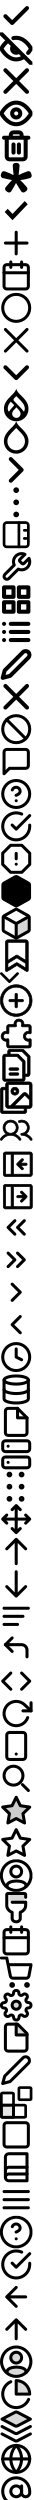
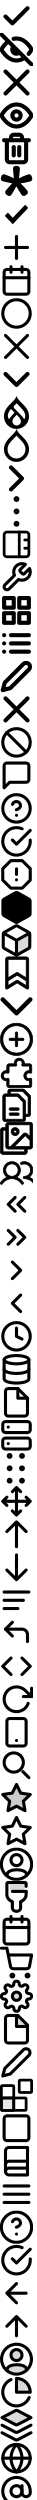
<svg xmlns="http://www.w3.org/2000/svg" xmlns:xlink="http://www.w3.org/1999/xlink">
  <symbol id="checkmark" viewBox="0 0 24 24">
    <path d="M20 6 9 17l-5-5" fill="none" stroke="currentColor" stroke-width="3" stroke-linecap="round" stroke-linejoin="round" />
  </symbol>
  <use xlink:href="#checkmark" width="24" height="24" />
  <view id="checkmark-view" viewBox="0 0 24 24" />
  <symbol id="hide" viewBox="0 0 24 24">
    <path d="M17.94 17.94A10.07 10.07 0 0 1 12 20c-7 0-11-8-11-8a18.45 18.45 0 0 1 5.06-5.94M9.9 4.24A9.12 9.12 0 0 1 12 4c7 0 11 8 11 8a18.5 18.5 0 0 1-2.16 3.19m-6.72-1.07a3 3 0 1 1-4.24-4.24M1 1l22 22" fill="none" stroke="currentColor" stroke-width="3" stroke-linecap="round" stroke-linejoin="round" />
  </symbol>
  <use xlink:href="#hide" y="24" width="24" height="24" />
  <view id="hide-view" viewBox="0 24 24 24" />
  <symbol id="remove" viewBox="0 0 24 24">
    <path d="M20 4 4 20M4 4l16 16" fill="none" stroke="currentColor" stroke-width="3" stroke-linecap="round" stroke-linejoin="round" />
  </symbol>
  <use xlink:href="#remove" y="48" width="24" height="24" />
  <view id="remove-view" viewBox="0 48 24 24" />
  <symbol id="show" viewBox="0 0 24 24">
    <g fill="none" stroke="currentColor" stroke-width="3" stroke-linecap="round" stroke-linejoin="round">
      <path d="M1 12s4-8 11-8 11 8 11 8-4 8-11 8-11-8-11-8z" />
      <circle cx="12" cy="12" r="3" />
    </g>
  </symbol>
  <use xlink:href="#show" y="72" width="24" height="24" />
  <view id="show-view" viewBox="0 72 24 24" />
  <symbol id="trash" viewBox="0 0 24 24">
    <path d="M3 6h18m-2 0v14a2 2 0 0 1-2 2H7a2 2 0 0 1-2-2V6m3 0V4a2 2 0 0 1 2-2h4a2 2 0 0 1 2 2v2m-6 5v6m4-6v6" fill="none" stroke="currentColor" stroke-width="3" stroke-linecap="round" stroke-linejoin="round" />
  </symbol>
  <use xlink:href="#trash" y="96" width="24" height="24" />
  <view id="trash-view" viewBox="0 96 24 24" />
  <symbol id="asterisk" viewBox="0 0 24 24">
    <path fill="currentColor" d="M2.04 11.869a1.973 1.973 0 0 1-1.39-2.53l.388-1.2a1.976 1.976 0 0 1 2.564-1.254c2.867 1.067 5.02 2.008 6.454 2.826-.31-2.963-.521-5.3-.633-7.013C9.35 1.584 10.245.671 11.36.671h1.172c1.129 0 2.036.933 1.96 2.06-.135 1.991-.378 4.307-.734 6.944 1.993-1.004 4.214-1.947 6.668-2.83 1.044-.376 2.182.202 2.524 1.258l.437 1.35c.338 1.045-.23 2.173-1.287 2.477a43.855 43.855 0 0 1-7.143 1.447c1.215 1.057 2.841 2.795 4.88 5.213a1.978 1.978 0 0 1-.38 2.888l-1.005.713c-.89.63-2.124.432-2.736-.472-1.14-1.684-2.421-3.75-3.843-6.2-1.316 2.507-2.515 4.58-3.596 6.212-.6.906-1.828 1.09-2.71.454l-.98-.707a1.986 1.986 0 0 1-.376-2.877c2.115-2.555 3.676-4.296 4.683-5.224-2.375-.459-4.66-.963-6.854-1.508Z" />
  </symbol>
  <use xlink:href="#asterisk" y="120" width="24" height="24" />
  <view id="asterisk-view" viewBox="0 120 24 24" />
  <symbol id="checked" viewBox="0 0 24 24">
    <path fill="currentColor" d="m5.692 10.644 3.58 3.758 9.036-9.489 2.226 2.34L9.272 19.088l-5.806-6.103 2.226-2.34Z" />
  </symbol>
  <use xlink:href="#checked" y="144" width="24" height="24" />
  <view id="checked-view" viewBox="0 144 24 24" />
  <symbol id="add" viewBox="0 0 24 24">
    <path d="M12 4v16m-8-8h16" fill="none" stroke="currentColor" stroke-width="2.25" stroke-linecap="round" stroke-linejoin="round" />
  </symbol>
  <use xlink:href="#add" y="168" width="24" height="24" />
  <view id="add-view" viewBox="0 168 24 24" />
  <symbol id="calendar" viewBox="0 0 24 24">
    <g fill="none" stroke="currentColor" stroke-width="2.25" stroke-linecap="round" stroke-linejoin="round">
      <rect x="3" y="4" width="18" height="18" rx="2" ry="2" />
      <path d="M16 2v4M8 2v4m-5 4h18" />
    </g>
  </symbol>
  <use xlink:href="#calendar" y="192" width="24" height="24" />
  <view id="calendar-view" viewBox="0 192 24 24" />
  <symbol id="circle" viewBox="0 0 24 24">
    <circle cx="12" cy="12" r="10" fill="none" stroke="currentColor" stroke-width="2.25" stroke-linecap="round" stroke-linejoin="round" />
  </symbol>
  <use xlink:href="#circle" y="216" width="24" height="24" />
  <view id="circle-view" viewBox="0 216 24 24" />
  <symbol id="close" viewBox="0 0 24 24">
    <path d="M20 4 4 20M4 4l16 16" fill="none" stroke="currentColor" stroke-width="2.25" stroke-linecap="round" stroke-linejoin="round" />
  </symbol>
  <use xlink:href="#close" y="240" width="24" height="24" />
  <view id="close-view" viewBox="0 240 24 24" />
  <symbol id="drop" viewBox="0 0 24 24">
    <path d="m4 8 8 8 8-8" fill="none" stroke="currentColor" stroke-width="3" stroke-linecap="round" stroke-linejoin="round" />
  </symbol>
  <use xlink:href="#drop" y="264" width="24" height="24" />
  <view id="drop-view" viewBox="0 264 24 24" />
  <symbol id="drupal" viewBox="0 0 24 24">
    <path d="M15.792 5.064C14.088 3.408 12.504 1.824 12.024 0c-.48 1.824-2.064 3.408-3.768 5.064-2.496 2.496-5.352 5.352-5.352 9.648-.144 5.016 3.888 9.192 8.904 9.288 5.016.096 9.216-3.888 9.288-8.904v-.384c.048-4.296-2.808-7.152-5.304-9.648ZM7.56 15.528a5.498 5.498 0 0 0-.696 1.128c-.048.048-.096.12-.168.12h-.048c-.216 0-.432-.384-.432-.384-.048-.096-.12-.216-.168-.312L6 15.984c-.552-1.2-.096-2.904-.096-2.904.216-.816.6-1.632 1.08-2.328.312-.432.648-.864.984-1.296l.432.432 2.04 2.064c.096.096.096.216 0 .312L8.328 14.64l-.768.888Zm4.56 5.952c-1.728 0-3.168-1.416-3.12-3.168 0-.768.312-1.512.768-2.064.648-.768 1.464-1.56 2.376-2.592 1.032 1.128 1.728 1.848 2.376 2.736.048.048.096.12.12.216.336.528.552 1.128.552 1.776.072 1.728-1.344 3.096-3.072 3.096Zm5.904-5.016a.497.497 0 0 1-.312.264h-.048a.913.913 0 0 1-.312-.216c-.552-.816-1.176-1.608-1.848-2.28l-.816-.864-2.76-2.856a35.757 35.757 0 0 1-1.632-1.68c0-.048-.048-.048-.048-.048a1.218 1.218 0 0 1-.216-.432v-.096c-.096-.48.096-.96.432-1.296.528-.528 1.08-1.08 1.608-1.632.552.6 1.176 1.2 1.776 1.824 1.2 1.128 2.28 2.376 3.288 3.72.816 1.176 1.248 2.496 1.248 3.936-.096.504-.168 1.104-.36 1.656Z" />
  </symbol>
  <use xlink:href="#drupal" y="288" width="24" height="24" />
  <view id="drupal-view" viewBox="0 288 24 24" />
  <symbol id="gin" viewBox="0 0 24 24">
    <path d="M12 4.92c.6.696 1.272 1.344 1.92 1.992 2.4 2.4 4.56 4.56 4.56 7.776v.408c-.096 3.528-3 6.384-6.528 6.384h-.12c-1.728-.048-3.384-.744-4.56-1.992-1.176-1.296-1.824-2.952-1.776-4.728v-.048c0-3.216 2.256-5.4 4.56-7.776A49.835 49.835 0 0 0 12 4.92ZM12 0c-.48 1.824-2.088 3.432-3.792 5.04-2.472 2.52-5.328 5.4-5.328 9.648-.12 5.04 3.912 9.216 8.904 9.312H12c4.92 0 9-3.96 9.12-8.904v-.384c0-4.296-2.88-7.128-5.352-9.648C14.088 3.432 12.48 1.824 12 0Z" />
  </symbol>
  <use xlink:href="#gin" y="312" width="24" height="24" />
  <view id="gin-view" viewBox="0 312 24 24" />
  <symbol id="handle" viewBox="0 0 24 24">
    <path d="m8 20 8-8-8-8" fill="none" stroke="currentColor" stroke-width="3" stroke-linecap="round" stroke-linejoin="round" />
  </symbol>
  <use xlink:href="#handle" y="336" width="24" height="24" />
  <view id="handle-view" viewBox="0 336 24 24" />
  <symbol id="more" viewBox="0 0 24 24">
    <path d="M12 13a1 1 0 1 0 0-2 1 1 0 0 0 0 2Zm0-9a1 1 0 1 0 0-2 1 1 0 0 0 0 2Zm0 18a1 1 0 1 0 0-2 1 1 0 0 0 0 2Z" fill="none" stroke="currentColor" stroke-width="2.25" stroke-linecap="round" stroke-linejoin="round" />
  </symbol>
  <use xlink:href="#more" y="360" width="24" height="24" />
  <view id="more-view" viewBox="0 360 24 24" />
  <symbol id="sidebar" viewBox="0 0 24 24">
    <g fill="none" stroke="currentColor" stroke-width="2" stroke-linecap="round" stroke-linejoin="round">
      <rect x="3" y="3" width="18" height="18" rx="2" ry="2" />
      <path d="M14 3v18m4-12.25h2m-2 6h2" />
    </g>
  </symbol>
  <use xlink:href="#sidebar" y="384" width="24" height="24" />
  <view id="sidebar-view" viewBox="0 384 24 24" />
  <symbol id="tool" viewBox="0 0 24 24">
    <path d="M14.7 6.3a1 1 0 0 0 0 1.4l1.6 1.6a1 1 0 0 0 1.4 0l3.77-3.77a6 6 0 0 1-7.94 7.94l-6.91 6.91a2.12 2.12 0 0 1-3-3l6.91-6.91a6 6 0 0 1 7.94-7.94l-3.76 3.76z" fill="none" stroke="currentColor" stroke-width="2.25" stroke-linecap="round" stroke-linejoin="round" />
  </symbol>
  <use xlink:href="#tool" y="408" width="24" height="24" />
  <view id="tool-view" viewBox="0 408 24 24" />
  <symbol id="grid" viewBox="0 0 24 24">
    <path d="M3 3h7v7H3zm11 0h7v7h-7zm0 11h7v7h-7zM3 14h7v7H3z" fill="none" stroke="currentColor" stroke-width="3" stroke-linecap="round" stroke-linejoin="round" />
  </symbol>
  <use xlink:href="#grid" y="432" width="24" height="24" />
  <view id="grid-view" viewBox="0 432 24 24" />
  <symbol id="list" viewBox="0 0 24 24">
    <path d="M8 6h13M8 12h13M8 18h13M3 6h.01M3 12h.01M3 18h.01" fill="none" stroke="currentColor" stroke-width="3" stroke-linecap="round" stroke-linejoin="round" />
  </symbol>
  <use xlink:href="#list" y="456" width="24" height="24" />
  <view id="list-view" viewBox="0 456 24 24" />
  <symbol id="media-edit" viewBox="0 0 24 24">
    <path d="M17 3a2.828 2.828 0 1 1 4 4L7.5 20.5 2 22l1.5-5.5L17 3z" fill="none" stroke="currentColor" stroke-width="3" stroke-linecap="round" stroke-linejoin="round" />
  </symbol>
  <use xlink:href="#media-edit" y="480" width="24" height="24" />
  <view id="media-edit-view" viewBox="0 480 24 24" />
  <symbol id="media-remove" viewBox="0 0 24 24">
    <path d="M20 4 4 20M4 4l16 16" fill="none" stroke="currentColor" stroke-width="3" stroke-linecap="round" stroke-linejoin="round" />
  </symbol>
  <use xlink:href="#media-remove" y="504" width="24" height="24" />
  <view id="media-remove-view" viewBox="0 504 24 24" />
  <symbol id="error" viewBox="0 0 24 24">
    <g fill="none" stroke="currentColor" stroke-width="2.25" stroke-linecap="round" stroke-linejoin="round">
      <circle cx="12" cy="12" r="10" />
      <path d="m4.93 4.93 14.14 14.14" />
    </g>
  </symbol>
  <use xlink:href="#error" y="528" width="24" height="24" />
  <view id="error-view" viewBox="0 528 24 24" />
  <symbol id="info" viewBox="0 0 24 24">
    <path d="M21 15a2 2 0 0 1-2 2H7l-4 4V5a2 2 0 0 1 2-2h14a2 2 0 0 1 2 2z" fill="none" stroke="currentColor" stroke-width="2.25" stroke-linecap="round" stroke-linejoin="round" />
  </symbol>
  <use xlink:href="#info" y="552" width="24" height="24" />
  <view id="info-view" viewBox="0 552 24 24" />
  <symbol id="question" viewBox="0 0 24 24">
    <g fill="none" stroke="currentColor" stroke-width="2.25" stroke-linecap="round" stroke-linejoin="round">
      <circle cx="12" cy="12" r="10" />
      <path d="M9.09 9a3 3 0 0 1 5.83 1c0 2-3 3-3 3m.08 4h.01" />
    </g>
  </symbol>
  <use xlink:href="#question" y="576" width="24" height="24" />
  <view id="question-view" viewBox="0 576 24 24" />
  <symbol id="status" viewBox="0 0 24 24">
    <g fill="none" stroke="currentColor" stroke-width="2.25" stroke-linecap="round" stroke-linejoin="round">
      <path d="M22 11.08V12a10 10 0 1 1-5.93-9.14" />
      <path d="M22 4 12 14.01l-3-3" />
    </g>
  </symbol>
  <use xlink:href="#status" y="600" width="24" height="24" />
  <view id="status-view" viewBox="0 600 24 24" />
  <symbol id="warning" viewBox="0 0 24 24">
    <path d="M7.86 2h8.28L22 7.86v8.28L16.14 22H7.86L2 16.14V7.86L7.86 2zM12 8v4m0 4h.01" fill="none" stroke="currentColor" stroke-width="2.25" stroke-linecap="round" stroke-linejoin="round" />
  </symbol>
  <use xlink:href="#warning" y="624" width="24" height="24" />
  <view id="warning-view" viewBox="0 624 24 24" />
  <symbol id="block" viewBox="0 0 24 24">
    <g stroke="currentColor" stroke-width="2.25" stroke-linecap="round" stroke-linejoin="round">
      <path d="M12.667 1.3h0l.005.003 8.55 4.798.003.001c.2.114.364.277.477.469.114.193.173.41.173.63V16.8c0 .22-.06.436-.173.63a1.298 1.298 0 0 1-.477.468h-.002l-8.551 4.8-.005.002a1.353 1.353 0 0 1-1.334 0l-.005-.003-8.55-4.798-.003-.001a1.298 1.298 0 0 1-.477-.469 1.243 1.243 0 0 1-.173-.629V7.2c0-.22.06-.437.173-.63a1.298 1.298 0 0 1 .48-.469l8.55-4.798h0l.005-.003a1.354 1.354 0 0 1 1.334 0Z" />
      <path d="m3 7 9 5 9-5m-9 16V12" />
    </g>
  </symbol>
  <use xlink:href="#block" y="648" width="24" height="24" />
  <view id="block-view" viewBox="0 648 24 24" />
  <symbol id="blocks" viewBox="0 0 24 24">
    <g fill="none" stroke="currentColor" stroke-width="2.25" stroke-linecap="round" stroke-linejoin="round">
      <path d="M12.643 1.544h0l.004.002 8.373 4.699h.002c.193.11.35.266.459.45.109.186.165.394.166.605v9.4c0 .21-.057.42-.166.604a1.248 1.248 0 0 1-.46.452l-8.374 4.698-.004.002a1.301 1.301 0 0 1-1.284 0l-.004-.002-8.373-4.698-.002-.002a1.248 1.248 0 0 1-.46-.45 1.193 1.193 0 0 1-.165-.604V7.3c0-.211.057-.42.166-.604.109-.185.266-.34.459-.45l.002-.001 8.373-4.699h0l.004-.002a1.303 1.303 0 0 1 1.284 0Z" />
      <path d="M3.188 7.104 12.001 12l8.812-4.896M12 22.77V12" />
    </g>
    <path d="m12 12 9.5-5v10.5L12 23V12Z" fill="currentColor" fill-opacity=".15" />
  </symbol>
  <use xlink:href="#blocks" y="672" width="24" height="24" />
  <view id="blocks-view" viewBox="0 672 24 24" />
  <symbol id="bookmarks" viewBox="0 0 24 24">
    <path d="M19.04 0H5.88A1.88 1.88 0 0 0 4 1.88v20.68a.94.94 0 0 0 1.438.797l7.022-4.389 7.023 4.389a.939.939 0 0 0 1.437-.797V1.88A1.88 1.88 0 0 0 19.04 0Zm0 1.88v13.345l-6.083-3.801a.94.94 0 0 0-.996 0l-6.081 3.8V1.88h13.16Zm-6.083 15.184a.94.94 0 0 0-.996 0l-6.081 3.8v-3.423l6.58-4.113 6.58 4.113v3.424l-6.083-3.801Z" fill="currentColor" stroke="currentColor" stroke-width=".5" stroke-linecap="round" stroke-linejoin="round" />
  </symbol>
  <use xlink:href="#bookmarks" y="696" width="24" height="24" />
  <view id="bookmarks-view" viewBox="0 696 24 24" />
-   <symbol id="chevron-down" viewBox="0 0 14 9">
-     <path d="m1 1 6 6 6-6" fill="none" stroke="currentColor" stroke-width="2" stroke-linecap="round" stroke-linejoin="round" />
-   </symbol>
-   <use xlink:href="#chevron-down" y="720" width="14" height="9" />
-   <view id="chevron-down-view" viewBox="0 720 14 9" />
+   <symbol id="chevron-down" viewBox="0 0 24 24">
+     <path d="m2 7 10 10L22 7" fill="none" stroke="currentColor" stroke-width="3.25" stroke-linecap="round" stroke-linejoin="round" />
+   </symbol>
+   <use xlink:href="#chevron-down" y="720" width="24" height="24" />
+   <view id="chevron-down-view" viewBox="0 720 24 24" />
  <symbol id="create" viewBox="0 0 24 24">
    <path d="M12 .25A11.75 11.75 0 1 0 23.75 12 11.762 11.762 0 0 0 12 .25Zm0 21.692A9.943 9.943 0 1 1 21.942 12 9.954 9.954 0 0 1 12 21.942ZM17.423 12a.903.903 0 0 1-.904.904h-3.615v3.615a.904.904 0 1 1-1.808 0v-3.615H7.481a.904.904 0 1 1 0-1.808h3.615V7.481a.904.904 0 1 1 1.808 0v3.615h3.615a.903.903 0 0 1 .904.904Z" fill="currentColor" stroke="currentColor" stroke-width=".5" stroke-linecap="round" stroke-linejoin="round" />
  </symbol>
-   <use xlink:href="#create" y="729" width="24" height="24" />
-   <view id="create-view" viewBox="0 729 24 24" />
+   <use xlink:href="#create" y="744" width="24" height="24" />
+   <view id="create-view" viewBox="0 744 24 24" />
  <symbol id="extend-new" viewBox="0 0 24 24">
    <path d="M22.715 16.35a.825.825 0 0 0-.793-.048 2.063 2.063 0 1 1 0-3.729.825.825 0 0 0 1.178-.746V7.425a1.65 1.65 0 0 0-1.65-1.65h-3.736a3.725 3.725 0 0 0-1.148-3.119 3.713 3.713 0 0 0-6.23 3.119H6.6a1.65 1.65 0 0 0-1.65 1.65v3.322a3.726 3.726 0 0 0-3.91 2.437 3.72 3.72 0 0 0 3.91 4.947v3.319A1.65 1.65 0 0 0 6.6 23.1h14.85a1.65 1.65 0 0 0 1.65-1.65v-4.402a.824.824 0 0 0-.385-.699Zm-1.265 5.1H6.6v-4.402a.825.825 0 0 0-1.18-.746 2.061 2.061 0 1 1 0-3.729.825.825 0 0 0 1.18-.746V7.425h4.815a.825.825 0 0 0 .746-1.18 2.063 2.063 0 1 1 3.729 0 .825.825 0 0 0 .745 1.18h4.815v3.324a3.713 3.713 0 1 0 0 7.379v3.322Z" fill="currentColor" stroke="currentColor" stroke-width=".55" stroke-linecap="round" stroke-linejoin="round" />
  </symbol>
-   <use xlink:href="#extend-new" y="753" width="24" height="24" />
-   <view id="extend-new-view" viewBox="0 753 24 24" />
+   <use xlink:href="#extend-new" y="768" width="24" height="24" />
+   <view id="extend-new-view" viewBox="0 768 24 24" />
  <symbol id="files" viewBox="0 0 24 24">
    <path d="M22.005 4.841 17.397.233a.92.92 0 0 0-.651-.27H7.53a1.843 1.843 0 0 0-1.844 1.844V3.65H3.843A1.843 1.843 0 0 0 2 5.493v16.589a1.844 1.844 0 0 0 1.843 1.843h12.902a1.843 1.843 0 0 0 1.844-1.843v-1.843h1.843a1.843 1.843 0 0 0 1.843-1.844V5.493a.922.922 0 0 0-.27-.652Zm-5.26 17.24H3.844V5.494h8.835l4.067 4.068v12.521Zm3.687-3.686h-1.843V9.18a.92.92 0 0 0-.27-.652L13.711 3.92a.922.922 0 0 0-.652-.27H7.53V1.807h8.835l4.068 4.067v12.521ZM13.98 14.71a.921.921 0 0 1-.922.922H7.53a.921.921 0 1 1 0-1.844h5.53a.921.921 0 0 1 .922.922Zm0 3.686a.921.921 0 0 1-.922.922H7.53a.921.921 0 1 1 0-1.843h5.53a.921.921 0 0 1 .922.921Z" fill="currentColor" stroke="currentColor" stroke-width=".5" stroke-linecap="round" stroke-linejoin="round" />
  </symbol>
-   <use xlink:href="#files" y="777" width="24" height="24" />
-   <view id="files-view" viewBox="0 777 24 24" />
+   <use xlink:href="#files" y="792" width="24" height="24" />
+   <view id="files-view" viewBox="0 792 24 24" />
  <symbol id="media" viewBox="0 0 24 24">
    <path d="M21.792.25H6.125a1.958 1.958 0 0 0-1.958 1.958v1.959H2.208A1.958 1.958 0 0 0 .25 6.125v15.667a1.959 1.959 0 0 0 1.958 1.958h15.667a1.959 1.959 0 0 0 1.958-1.958v-1.959h1.959a1.958 1.958 0 0 0 1.958-1.958V2.208A1.959 1.959 0 0 0 21.792.25ZM6.125 2.208h15.667V10.7l-2.044-2.044a1.959 1.959 0 0 0-2.769 0l-9.218 9.219H6.125V2.208Zm11.75 19.584H2.208V6.125h1.959v11.75a1.959 1.959 0 0 0 1.958 1.958h11.75v1.959Zm3.917-3.917h-11.26l7.833-7.833 3.427 3.427v4.406ZM11.02 10.042a2.938 2.938 0 1 0 0-5.876 2.938 2.938 0 0 0 0 5.876Zm0-3.917a.98.98 0 1 1 0 1.96.98.98 0 0 1 0-1.96Z" fill="currentColor" stroke="currentColor" stroke-width=".5" stroke-linecap="round" stroke-linejoin="round" />
  </symbol>
-   <use xlink:href="#media" y="801" width="24" height="24" />
-   <view id="media-view" viewBox="0 801 24 24" />
+   <use xlink:href="#media" y="816" width="24" height="24" />
+   <view id="media-view" viewBox="0 816 24 24" />
  <symbol id="people-new" viewBox="0 0 24 24">
-     <path d="M10.992 14.805a5.625 5.625 0 1 0-6.234 0A8.983 8.983 0 0 0 .33 18.34a.75.75 0 1 0 1.256.82 7.5 7.5 0 0 1 12.576 0 .75.75 0 0 0 1.256-.82 8.983 8.983 0 0 0-4.427-3.535Zm-7.242-4.68a4.125 4.125 0 1 1 8.25 0 4.125 4.125 0 0 1-8.25 0Zm19.7 9.253a.75.75 0 0 1-1.037-.218 7.484 7.484 0 0 0-6.288-3.41.75.75 0 0 1 0-1.5 4.125 4.125 0 1 0-1.532-7.957.75.75 0 1 1-.557-1.392 5.625 5.625 0 0 1 5.206 9.904 8.983 8.983 0 0 1 4.427 3.535.75.75 0 0 1-.218 1.038Z" fill="currentColor" stroke="currentColor" stroke-width=".5" stroke-linecap="round" stroke-linejoin="round" />
-   </symbol>
-   <use xlink:href="#people-new" y="825" width="24" height="24" />
-   <view id="people-new-view" viewBox="0 825 24 24" />
-   <symbol class="sidebar-toggle__icon sidebar-toggle__icon--collapse" id="toggle-collapse" viewBox="0 0 24 24">
-     <path fill-rule="evenodd" clip-rule="evenodd" d="M4.125 4.125h18.15a1.65 1.65 0 0 1 1.65 1.65v14.85a1.65 1.65 0 0 1-1.65 1.65H4.125a1.65 1.65 0 0 1-1.65-1.65V5.775a1.65 1.65 0 0 1 1.65-1.65Zm4.125 1.65H4.125v14.85H8.25V5.775Zm1.65 14.85h12.375V5.775H9.9v14.85ZM20.075 13.2a.825.825 0 0 1-.825.825h-4.059l1.893 1.892a.825.825 0 0 1-1.167 1.167l-3.3-3.3a.825.825 0 0 1 0-1.167l3.3-3.3a.825.825 0 1 1 1.166 1.166l-1.892 1.892h4.059a.825.825 0 0 1 .825.825Z" fill="currentColor" stroke="currentColor" stroke-width=".55" stroke-linecap="round" stroke-linejoin="round" />
-   </symbol>
-   <use class="sidebar-toggle__icon sidebar-toggle__icon--collapse" xlink:href="#toggle-collapse" y="849" width="24" height="24" />
-   <view id="toggle-collapse-view" viewBox="0 849 24 24" />
-   <symbol class="sidebar-toggle__icon sidebar-toggle__icon--expand" id="toggle-expand" viewBox="0 0 24 24">
-     <path fill-rule="evenodd" clip-rule="evenodd" d="M4.125 4.125h18.15a1.65 1.65 0 0 1 1.65 1.65v14.85a1.65 1.65 0 0 1-1.65 1.65H4.125a1.65 1.65 0 0 1-1.65-1.65V5.775a1.65 1.65 0 0 1 1.65-1.65Zm4.125 1.65H4.125v14.85H8.25V5.775Zm1.65 14.85h12.375V5.775H9.9v14.85Zm2.475-7.425a.825.825 0 0 1 .825-.825h4.059l-1.892-1.89a.825.825 0 1 1 1.166-1.168l3.3 3.3a.823.823 0 0 1 0 1.167l-3.3 3.3a.825.825 0 1 1-1.166-1.167l1.892-1.892H13.2a.825.825 0 0 1-.825-.825Z" fill="currentColor" stroke="currentColor" stroke-width=".55" stroke-linecap="round" stroke-linejoin="round" />
-   </symbol>
-   <use class="sidebar-toggle__icon sidebar-toggle__icon--expand" xlink:href="#toggle-expand" y="873" width="24" height="24" />
-   <view id="toggle-expand-view" viewBox="0 873 24 24" />
+     <path d="M12.091 16.286a6.188 6.188 0 1 0-6.857 0 9.881 9.881 0 0 0-4.871 3.888.825.825 0 1 0 1.382.902 8.25 8.25 0 0 1 13.833 0 .825.825 0 0 0 1.382-.902 9.881 9.881 0 0 0-4.87-3.888Zm-7.966-5.148a4.538 4.538 0 1 1 9.075 0 4.538 4.538 0 0 1-9.075 0Zm21.67 10.178a.825.825 0 0 1-1.14-.24 8.232 8.232 0 0 0-6.917-3.751.825.825 0 0 1 0-1.65 4.538 4.538 0 1 0-1.686-8.753.825.825 0 1 1-.612-1.53 6.188 6.188 0 0 1 5.726 10.894 9.881 9.881 0 0 1 4.87 3.888.825.825 0 0 1-.24 1.142Z" fill="currentColor" stroke="currentColor" stroke-width=".55" stroke-linecap="round" stroke-linejoin="round" />
+   </symbol>
+   <use xlink:href="#people-new" y="840" width="24" height="24" />
+   <view id="people-new-view" viewBox="0 840 24 24" />
  <symbol id="first" viewBox="0 0 24 24">
    <path d="m11 17-5-5 5-5m7 10-5-5 5-5" fill="none" stroke="currentColor" stroke-width="2.25" stroke-linecap="round" stroke-linejoin="round" />
  </symbol>
-   <use xlink:href="#first" y="897" width="24" height="24" />
-   <view id="first-view" viewBox="0 897 24 24" />
+   <use xlink:href="#first" y="864" width="24" height="24" />
+   <view id="first-view" viewBox="0 864 24 24" />
  <symbol id="last" viewBox="0 0 24 24">
    <path d="m13 17 5-5-5-5M6 17l5-5-5-5" fill="none" stroke="currentColor" stroke-width="2.25" stroke-linecap="round" stroke-linejoin="round" />
  </symbol>
-   <use xlink:href="#last" y="921" width="24" height="24" />
-   <view id="last-view" viewBox="0 921 24 24" />
+   <use xlink:href="#last" y="888" width="24" height="24" />
+   <view id="last-view" viewBox="0 888 24 24" />
  <symbol id="next" viewBox="0 0 24 24">
    <path d="m9 18 6-6-6-6" fill="none" stroke="currentColor" stroke-width="2.25" stroke-linecap="round" stroke-linejoin="round" />
  </symbol>
-   <use xlink:href="#next" y="945" width="24" height="24" />
-   <view id="next-view" viewBox="0 945 24 24" />
+   <use xlink:href="#next" y="912" width="24" height="24" />
+   <view id="next-view" viewBox="0 912 24 24" />
  <symbol id="prev" viewBox="0 0 24 24">
    <path d="m15 18-6-6 6-6" fill="none" stroke="currentColor" stroke-width="2.25" stroke-linecap="round" stroke-linejoin="round" />
  </symbol>
-   <use xlink:href="#prev" y="969" width="24" height="24" />
-   <view id="prev-view" viewBox="0 969 24 24" />
+   <use xlink:href="#prev" y="936" width="24" height="24" />
+   <view id="prev-view" viewBox="0 936 24 24" />
  <symbol id="clock" viewBox="0 0 24 24">
    <g fill="none" stroke="currentColor" stroke-width="2.25" stroke-linecap="round" stroke-linejoin="round">
      <circle cx="12" cy="12" r="10" />
      <path d="M12 6v6l4 2" />
    </g>
  </symbol>
-   <use xlink:href="#clock" y="993" width="24" height="24" />
-   <view id="clock-view" viewBox="0 993 24 24" />
+   <use xlink:href="#clock" y="960" width="24" height="24" />
+   <view id="clock-view" viewBox="0 960 24 24" />
  <symbol id="database" viewBox="0 0 24 24">
    <g fill="none" stroke="currentColor" stroke-width="2.25" stroke-linecap="round" stroke-linejoin="round">
      <ellipse cx="12" cy="5" rx="9" ry="3" />
      <path d="M21 12c0 1.66-4 3-9 3s-9-1.34-9-3" />
      <path d="M3 5v14c0 1.66 4 3 9 3s9-1.34 9-3V5" />
    </g>
  </symbol>
-   <use xlink:href="#database" y="1017" width="24" height="24" />
-   <view id="database-view" viewBox="0 1017 24 24" />
+   <use xlink:href="#database" y="984" width="24" height="24" />
+   <view id="database-view" viewBox="0 984 24 24" />
  <symbol id="php" viewBox="0 0 24 24">
    <g fill="none" stroke="currentColor" stroke-width="2.25" stroke-linecap="round" stroke-linejoin="round">
      <path d="M13 2H6a2 2 0 0 0-2 2v16a2 2 0 0 0 2 2h12a2 2 0 0 0 2-2V9z" />
      <path d="M13 2v7h7" />
    </g>
  </symbol>
-   <use xlink:href="#php" y="1041" width="24" height="24" />
-   <view id="php-view" viewBox="0 1041 24 24" />
+   <use xlink:href="#php" y="1008" width="24" height="24" />
+   <view id="php-view" viewBox="0 1008 24 24" />
  <symbol id="server" viewBox="0 0 24 24">
    <g fill="none" stroke="currentColor" stroke-width="2.25" stroke-linecap="round" stroke-linejoin="round">
      <rect x="2" y="2" width="20" height="8" rx="2" ry="2" />
      <rect x="2" y="14" width="20" height="8" rx="2" ry="2" />
      <path d="M6 6h.01M6 18h.01" />
    </g>
  </symbol>
-   <use xlink:href="#server" y="1065" width="24" height="24" />
-   <view id="server-view" viewBox="0 1065 24 24" />
+   <use xlink:href="#server" y="1032" width="24" height="24" />
+   <view id="server-view" viewBox="0 1032 24 24" />
  <symbol id="drag-dots" viewBox="0 0 24 24">
    <path d="M7 13a1 1 0 1 0 0-2 1 1 0 0 0 0 2Zm0-9a1 1 0 1 0 0-2 1 1 0 0 0 0 2Zm0 18a1 1 0 1 0 0-2 1 1 0 0 0 0 2Zm9-9a1 1 0 1 0 0-2 1 1 0 0 0 0 2Zm0-9a1 1 0 1 0 0-2 1 1 0 0 0 0 2Zm0 18a1 1 0 1 0 0-2 1 1 0 0 0 0 2Z" fill="none" stroke="currentColor" stroke-width="2.25" stroke-linecap="round" stroke-linejoin="round" />
  </symbol>
-   <use xlink:href="#drag-dots" y="1089" width="24" height="24" />
-   <view id="drag-dots-view" viewBox="0 1089 24 24" />
+   <use xlink:href="#drag-dots" y="1056" width="24" height="24" />
+   <view id="drag-dots-view" viewBox="0 1056 24 24" />
  <symbol id="drag" viewBox="0 0 24 24">
    <path d="m5 9-3 3 3 3M9 5l3-3 3 3m0 14-3 3-3-3M19 9l3 3-3 3M2 12h20M12 2v20" fill="none" stroke="currentColor" stroke-width="2.25" stroke-linecap="round" stroke-linejoin="round" />
  </symbol>
-   <use xlink:href="#drag" y="1113" width="24" height="24" />
-   <view id="drag-view" viewBox="0 1113 24 24" />
+   <use xlink:href="#drag" y="1080" width="24" height="24" />
+   <view id="drag-view" viewBox="0 1080 24 24" />
  <symbol id="sort-asc" viewBox="0 0 24 24">
    <path d="M12 21V3m-7 7 7-7 7 7" fill="none" stroke="currentColor" stroke-width="2.25" stroke-linecap="round" stroke-linejoin="round" />
  </symbol>
-   <use xlink:href="#sort-asc" y="1137" width="24" height="24" />
-   <view id="sort-asc-view" viewBox="0 1137 24 24" />
+   <use xlink:href="#sort-asc" y="1104" width="24" height="24" />
+   <view id="sort-asc-view" viewBox="0 1104 24 24" />
  <symbol id="sort-desc" viewBox="0 0 24 24">
    <path d="M12 3v18m7-7-7 7-7-7" fill="none" stroke="currentColor" stroke-width="2.25" stroke-linecap="round" stroke-linejoin="round" />
  </symbol>
-   <use xlink:href="#sort-desc" y="1161" width="24" height="24" />
-   <view id="sort-desc-view" viewBox="0 1161 24 24" />
+   <use xlink:href="#sort-desc" y="1128" width="24" height="24" />
+   <view id="sort-desc-view" viewBox="0 1128 24 24" />
  <symbol id="sort" viewBox="0 0 24 24">
    <path d="M3 12h14M3 6h18M3 18h10" fill="none" stroke="currentColor" stroke-width="2.25" stroke-linecap="round" stroke-linejoin="round" />
  </symbol>
-   <use xlink:href="#sort" y="1185" width="24" height="24" />
-   <view id="sort-view" viewBox="0 1185 24 24" />
+   <use xlink:href="#sort" y="1152" width="24" height="24" />
+   <view id="sort-view" viewBox="0 1152 24 24" />
  <symbol id="backtosite" viewBox="0 0 24 24">
    <g fill="none" stroke="currentColor" stroke-width="2.25" stroke-linecap="round" stroke-linejoin="round">
      <path d="M9 14 4 9l5-5" />
      <path d="M20 18v-5a4 4 0 0 0-4-4H4" />
    </g>
  </symbol>
-   <use xlink:href="#backtosite" y="1209" width="24" height="24" />
-   <view id="backtosite-view" viewBox="0 1209 24 24" />
+   <use xlink:href="#backtosite" y="1176" width="24" height="24" />
+   <view id="backtosite-view" viewBox="0 1176 24 24" />
  <symbol id="devel" viewBox="0 0 24 24">
    <path d="m16 18 6-6-6-6M8 6l-6 6 6 6" fill="none" stroke="currentColor" stroke-width="2.25" stroke-linecap="round" stroke-linejoin="round" />
  </symbol>
-   <use xlink:href="#devel" y="1233" width="24" height="24" />
-   <view id="devel-view" viewBox="0 1233 24 24" />
+   <use xlink:href="#devel" y="1200" width="24" height="24" />
+   <view id="devel-view" viewBox="0 1200 24 24" />
  <symbol id="rebuild-cache" viewBox="0 0 24 24">
    <g fill="none" stroke="currentColor" stroke-width="2.25" stroke-linecap="round" stroke-linejoin="round">
      <path d="M23 4v6h-6" />
      <path d="M20.49 15a9 9 0 1 1-2.12-9.36L23 10" />
    </g>
  </symbol>
-   <use xlink:href="#rebuild-cache" y="1257" width="24" height="24" />
-   <view id="rebuild-cache-view" viewBox="0 1257 24 24" />
+   <use xlink:href="#rebuild-cache" y="1224" width="24" height="24" />
+   <view id="rebuild-cache-view" viewBox="0 1224 24 24" />
  <symbol id="responsive-preview" viewBox="0 0 24 24">
    <g fill="none" stroke="currentColor" stroke-width="2.25" stroke-linecap="round" stroke-linejoin="round">
      <rect x="5" y="2" width="14" height="20" rx="2" ry="2" />
      <path d="M12 18h.01" />
    </g>
  </symbol>
-   <use xlink:href="#responsive-preview" y="1281" width="24" height="24" />
-   <view id="responsive-preview-view" viewBox="0 1281 24 24" />
+   <use xlink:href="#responsive-preview" y="1248" width="24" height="24" />
+   <view id="responsive-preview-view" viewBox="0 1248 24 24" />
  <symbol id="search" viewBox="0 0 24 24">
    <path d="M10 17a7 7 0 1 0 0-14 7 7 0 0 0 0 14Zm11 4-4.35-4.35" fill="none" stroke="currentColor" stroke-width="2.25" stroke-linecap="round" stroke-linejoin="round" />
  </symbol>
-   <use xlink:href="#search" y="1305" width="24" height="24" />
-   <view id="search-view" viewBox="0 1305 24 24" />
+   <use xlink:href="#search" y="1272" width="24" height="24" />
+   <view id="search-view" viewBox="0 1272 24 24" />
  <symbol id="shortcut-filled" viewBox="0 0 24 24">
    <path d="m12 2 3.09 6.26L22 9.27l-5 4.87 1.18 6.88L12 17.77l-6.18 3.25L7 14.14 2 9.27l6.91-1.01L12 2z" fill="currentColor" fill-opacity=".2" stroke="currentColor" stroke-width="2.25" stroke-linecap="round" stroke-linejoin="round" />
  </symbol>
-   <use xlink:href="#shortcut-filled" y="1329" width="24" height="24" />
-   <view id="shortcut-filled-view" viewBox="0 1329 24 24" />
+   <use xlink:href="#shortcut-filled" y="1296" width="24" height="24" />
+   <view id="shortcut-filled-view" viewBox="0 1296 24 24" />
  <symbol id="shortcut" viewBox="0 0 24 24">
    <path d="m12 2 3.09 6.26L22 9.27l-5 4.87 1.18 6.88L12 17.77l-6.18 3.25L7 14.14 2 9.27l6.91-1.01L12 2z" fill="none" stroke="currentColor" stroke-width="2.25" stroke-linecap="round" stroke-linejoin="round" />
  </symbol>
-   <use xlink:href="#shortcut" y="1353" width="24" height="24" />
-   <view id="shortcut-view" viewBox="0 1353 24 24" />
+   <use xlink:href="#shortcut" y="1320" width="24" height="24" />
+   <view id="shortcut-view" viewBox="0 1320 24 24" />
  <symbol id="user" viewBox="0 0 24 24">
    <g fill="none" stroke="currentColor" stroke-width="2.25" stroke-linecap="round" stroke-linejoin="round">
      <path d="M12 13a4 4 0 1 0 0-8 4 4 0 0 0 0 8Zm-6.75 7v-.667C5.25 17 9.314 16 12.25 16s7 1 7 3.333V20" />
      <path d="M23 12c0 6.075-4.925 11-11 11S1 18.075 1 12 5.925 1 12 1s11 4.925 11 11Z" />
    </g>
  </symbol>
-   <use xlink:href="#user" y="1377" width="24" height="24" />
-   <view id="user-view" viewBox="0 1377 24 24" />
+   <use xlink:href="#user" y="1344" width="24" height="24" />
+   <view id="user-view" viewBox="0 1344 24 24" />
  <symbol id="appearance" viewBox="0 0 24 24">
    <g fill="none" stroke="currentColor" stroke-width="2.25" stroke-linecap="round" stroke-linejoin="round">
      <path d="M9 7.75h10" />
      <path fill="currentColor" fill-opacity=".15" stroke="none" d="M7 2.25h11v4.5H7z" />
      <path d="M19 4.077v-2.02c0-.445-.448-.807-1-.807H6c-.552 0-1 .362-1 .808v8.077c.004 2.175 1.562 4.153 4 5.077v4.615c0 1.338 1.343 2.423 3 2.423s3-1.085 3-2.423v-4.615c2.438-.924 3.997-2.902 4-5.077V7.75" />
    </g>
  </symbol>
-   <use xlink:href="#appearance" y="1401" width="24" height="24" />
-   <view id="appearance-view" viewBox="0 1401 24 24" />
+   <use xlink:href="#appearance" y="1368" width="24" height="24" />
+   <view id="appearance-view" viewBox="0 1368 24 24" />
  <symbol id="bat" viewBox="0 0 24 24">
    <g fill="none" stroke="currentColor" stroke-width="2.25" stroke-linecap="round" stroke-linejoin="round">
      <rect x="3" y="4" width="18" height="18" rx="2" ry="2" />
      <path d="M16 2v4M8 2v4m-5 4h18" />
    </g>
  </symbol>
-   <use xlink:href="#bat" y="1425" width="24" height="24" />
-   <view id="bat-view" viewBox="0 1425 24 24" />
+   <use xlink:href="#bat" y="1392" width="24" height="24" />
+   <view id="bat-view" viewBox="0 1392 24 24" />
  <symbol id="commerce" viewBox="0 0 24 24">
    <g fill="none" stroke="currentColor" stroke-width="2.25" stroke-linecap="round" stroke-linejoin="round">
      <circle cx="9" cy="21" r="1" />
      <circle cx="20" cy="21" r="1" />
      <path d="M1 1h4l2.68 13.39a2 2 0 0 0 2 1.61h9.72a2 2 0 0 0 2-1.61L23 6H6" />
    </g>
  </symbol>
-   <use xlink:href="#commerce" y="1449" width="24" height="24" />
-   <view id="commerce-view" viewBox="0 1449 24 24" />
+   <use xlink:href="#commerce" y="1416" width="24" height="24" />
+   <view id="commerce-view" viewBox="0 1416 24 24" />
  <symbol id="config" viewBox="0 0 24 24">
    <g fill="none" stroke="currentColor" stroke-width="2.25" stroke-linecap="round" stroke-linejoin="round">
      <circle fill="currentColor" fill-opacity=".15" cx="12" cy="12" r="3" />
      <path d="M19.4 15a1.65 1.65 0 0 0 .33 1.82l.06.06a2 2 0 0 1 0 2.83 2 2 0 0 1-2.83 0l-.06-.06a1.65 1.65 0 0 0-1.82-.33 1.65 1.65 0 0 0-1 1.51V21a2 2 0 0 1-2 2 2 2 0 0 1-2-2v-.09A1.65 1.65 0 0 0 9 19.4a1.65 1.65 0 0 0-1.82.33l-.06.06a2 2 0 0 1-2.83 0 2 2 0 0 1 0-2.83l.06-.06a1.65 1.65 0 0 0 .33-1.82 1.65 1.65 0 0 0-1.51-1H3a2 2 0 0 1-2-2 2 2 0 0 1 2-2h.09A1.65 1.65 0 0 0 4.6 9a1.65 1.65 0 0 0-.33-1.82l-.06-.06a2 2 0 0 1 0-2.83 2 2 0 0 1 2.83 0l.06.06a1.65 1.65 0 0 0 1.82.33H9a1.65 1.65 0 0 0 1-1.51V3a2 2 0 0 1 2-2 2 2 0 0 1 2 2v.09a1.65 1.65 0 0 0 1 1.51 1.65 1.65 0 0 0 1.82-.33l.06-.06a2 2 0 0 1 2.83 0 2 2 0 0 1 0 2.83l-.06.06a1.65 1.65 0 0 0-.33 1.82V9a1.65 1.65 0 0 0 1.51 1H21a2 2 0 0 1 2 2 2 2 0 0 1-2 2h-.09a1.65 1.65 0 0 0-1.51 1z" />
    </g>
  </symbol>
-   <use xlink:href="#config" y="1473" width="24" height="24" />
-   <view id="config-view" viewBox="0 1473 24 24" />
+   <use xlink:href="#config" y="1440" width="24" height="24" />
+   <view id="config-view" viewBox="0 1440 24 24" />
  <symbol id="content" viewBox="0 0 24 24">
    <g fill="none" stroke="currentColor" stroke-width="2.25" stroke-linecap="round" stroke-linejoin="round">
      <path d="M13 2H6a2 2 0 0 0-2 2v16a2 2 0 0 0 2 2h12a2 2 0 0 0 2-2V9z" />
      <path fill="currentColor" fill-opacity=".15" d="M12 2v8h8" />
    </g>
  </symbol>
-   <use xlink:href="#content" y="1497" width="24" height="24" />
-   <view id="content-view" viewBox="0 1497 24 24" />
+   <use xlink:href="#content" y="1464" width="24" height="24" />
+   <view id="content-view" viewBox="0 1464 24 24" />
  <symbol id="edit" viewBox="0 0 24 24">
    <path d="M17 3a2.828 2.828 0 1 1 4 4L7.5 20.5 2 22l1.5-5.5L17 3z" fill="none" stroke="currentColor" stroke-width="2.25" stroke-linecap="round" stroke-linejoin="round" />
  </symbol>
-   <use xlink:href="#edit" y="1521" width="24" height="24" />
-   <view id="edit-view" viewBox="0 1521 24 24" />
+   <use xlink:href="#edit" y="1488" width="24" height="24" />
+   <view id="edit-view" viewBox="0 1488 24 24" />
  <symbol id="extend" viewBox="0 0 24 24">
    <path d="M14.75 10h7.5c.5 0 .75-.23.75-.692V1.692C23 1.31 22.664 1 22.25 1h-7.5c-.414 0-.75.31-.75.692v7.616c0 .382.336.692.75.692ZM1 14h9V5.692C10 5.31 9.664 5 9.25 5h-7.5c-.414 0-.75.31-.75.692V14Zm.75 9H10v-9H1v8.308c0 .382.336.692.75.692ZM10 23h8.25c.5 0 .75-.23.75-.692v-7.616c0-.382-.336-.692-.75-.692H10v9Z" fill="none" stroke="currentColor" stroke-width="2" stroke-linecap="round" stroke-linejoin="round" />
    <path fill="currentColor" fill-opacity=".1" d="M1.75 23H10v-9H1v8.308c0 .382.336.692.75.692Z" stroke="currentColor" stroke-width="2" stroke-linecap="round" stroke-linejoin="round" />
  </symbol>
-   <use xlink:href="#extend" y="1545" width="24" height="24" />
-   <view id="extend-view" viewBox="0 1545 24 24" />
+   <use xlink:href="#extend" y="1512" width="24" height="24" />
+   <view id="extend-view" viewBox="0 1512 24 24" />
  <symbol id="fallback" viewBox="0 0 24 24">
    <rect x="3" y="3" width="18" height="18" rx="2" ry="2" fill="none" stroke="currentColor" stroke-width="2.25" stroke-linecap="round" stroke-linejoin="round" />
  </symbol>
-   <use xlink:href="#fallback" y="1569" width="24" height="24" />
-   <view id="fallback-view" viewBox="0 1569 24 24" />
+   <use xlink:href="#fallback" y="1536" width="24" height="24" />
+   <view id="fallback-view" viewBox="0 1536 24 24" />
  <symbol id="group" viewBox="0 0 24 24">
    <g fill="none" stroke="currentColor" stroke-width="2.25" stroke-linecap="round" stroke-linejoin="round">
      <path d="M4 19.5A2.5 2.5 0 0 1 6.5 17H20M4 14.5A2.5 2.5 0 0 1 6.5 12H20" />
      <path d="M6.5 2H20v20H6.5A2.5 2.5 0 0 1 4 19.5v-15A2.5 2.5 0 0 1 6.5 2v0Z" />
    </g>
  </symbol>
-   <use xlink:href="#group" y="1593" width="24" height="24" />
-   <view id="group-view" viewBox="0 1593 24 24" />
+   <use xlink:href="#group" y="1560" width="24" height="24" />
+   <view id="group-view" viewBox="0 1560 24 24" />
  <symbol id="hamburger" viewBox="0 0 24 24">
    <path d="M3 12h18M3 6h18M3 18h18" fill="none" stroke="currentColor" stroke-width="2.25" stroke-linecap="round" stroke-linejoin="round" />
  </symbol>
-   <use xlink:href="#hamburger" y="1617" width="24" height="24" />
-   <view id="hamburger-view" viewBox="0 1617 24 24" />
+   <use xlink:href="#hamburger" y="1584" width="24" height="24" />
+   <view id="hamburger-view" viewBox="0 1584 24 24" />
  <symbol id="help" viewBox="0 0 24 24">
    <g fill="none" stroke="currentColor" stroke-width="2.25" stroke-linecap="round" stroke-linejoin="round">
      <path d="M23 12c0 6.075-4.925 11-11 11S1 18.075 1 12 5.925 1 12 1s11 4.925 11 11Z" />
      <path d="M9.09 8a3 3 0 0 1 5.83 1c0 2-3 3-3 3m.08 5h.01" />
    </g>
  </symbol>
-   <use xlink:href="#help" y="1641" width="24" height="24" />
-   <view id="help-view" viewBox="0 1641 24 24" />
+   <use xlink:href="#help" y="1608" width="24" height="24" />
+   <view id="help-view" viewBox="0 1608 24 24" />
  <symbol id="local-tasks" viewBox="0 0 24 24">
    <g fill="none" stroke="currentColor" stroke-width="2.25" stroke-linecap="round" stroke-linejoin="round">
      <path d="M22 11.08V12a10 10 0 1 1-5.93-9.14" />
      <path d="M22 4 12 14.01l-3-3" />
    </g>
  </symbol>
-   <use xlink:href="#local-tasks" y="1665" width="24" height="24" />
-   <view id="local-tasks-view" viewBox="0 1665 24 24" />
+   <use xlink:href="#local-tasks" y="1632" width="24" height="24" />
+   <view id="local-tasks-view" viewBox="0 1632 24 24" />
  <symbol id="nav-toggle-toleft" viewBox="0 0 24 24">
    <path d="M19 12H5m7 7-7-7 7-7" fill="none" stroke="currentColor" stroke-width="2.25" stroke-linecap="round" stroke-linejoin="round" />
  </symbol>
-   <use xlink:href="#nav-toggle-toleft" y="1689" width="24" height="24" />
-   <view id="nav-toggle-toleft-view" viewBox="0 1689 24 24" />
+   <use xlink:href="#nav-toggle-toleft" y="1656" width="24" height="24" />
+   <view id="nav-toggle-toleft-view" viewBox="0 1656 24 24" />
  <symbol id="nav-toggle-totop" viewBox="0 0 24 24">
    <path d="M12 19V5m-7 7 7-7 7 7" fill="none" stroke="currentColor" stroke-width="2.25" stroke-linecap="round" stroke-linejoin="round" />
  </symbol>
-   <use xlink:href="#nav-toggle-totop" y="1713" width="24" height="24" />
-   <view id="nav-toggle-totop-view" viewBox="0 1713 24 24" />
+   <use xlink:href="#nav-toggle-totop" y="1680" width="24" height="24" />
+   <view id="nav-toggle-totop-view" viewBox="0 1680 24 24" />
  <symbol id="people" viewBox="0 0 24 24">
    <g fill="none" stroke="currentColor" stroke-width="2.25" stroke-linecap="round" stroke-linejoin="round">
      <ellipse fill="currentColor" fill-opacity=".15" cx="12.25" cy="19.5" rx="6.25" ry="2.5" stroke="none" />
      <path fill="currentColor" fill-opacity=".15" fill-rule="evenodd" clip-rule="evenodd" d="M12 13a4 4 0 1 0 0-8 4 4 0 0 0 0 8Z" />
      <path d="M5.25 20v-.667C5.25 17 9.314 16 12.25 16s7 1 7 3.333V20" />
      <path d="M22.875 12c0 6.006-4.869 10.875-10.875 10.875S1.125 18.006 1.125 12 5.994 1.125 12 1.125 22.875 5.994 22.875 12Z" />
    </g>
  </symbol>
-   <use xlink:href="#people" y="1737" width="24" height="24" />
-   <view id="people-view" viewBox="0 1737 24 24" />
+   <use xlink:href="#people" y="1704" width="24" height="24" />
+   <view id="people-view" viewBox="0 1704 24 24" />
  <symbol id="reports" viewBox="0 0 24 24">
    <g fill="none" stroke="currentColor" stroke-width="2.25" stroke-linecap="round" stroke-linejoin="round">
      <path d="M21.21 15.89A10 10 0 1 1 8 2.83" />
      <path fill="currentColor" fill-opacity=".15" d="M22 12A10 10 0 0 0 12 2v10z" />
    </g>
  </symbol>
-   <use xlink:href="#reports" y="1761" width="24" height="24" />
-   <view id="reports-view" viewBox="0 1761 24 24" />
+   <use xlink:href="#reports" y="1728" width="24" height="24" />
+   <view id="reports-view" viewBox="0 1728 24 24" />
  <symbol id="structure" viewBox="0 0 24 24">
    <g fill="none" stroke="currentColor" stroke-width="2.25" stroke-linecap="round" stroke-linejoin="round">
      <path fill="currentColor" fill-opacity=".15" d="M12.928 1.486a2 2 0 0 0-1.856 0L1.5 6.5l9.572 5.014a2 2 0 0 0 1.856 0L22.5 6.5l-9.572-5.014Z" />
      <path d="m1.5 12 9.572 5.014a2 2 0 0 0 1.856 0L22.5 12m-21 5.5 9.572 5.014a2 2 0 0 0 1.856 0L22.5 17.5" />
    </g>
  </symbol>
-   <use xlink:href="#structure" y="1785" width="24" height="24" />
-   <view id="structure-view" viewBox="0 1785 24 24" />
+   <use xlink:href="#structure" y="1752" width="24" height="24" />
+   <view id="structure-view" viewBox="0 1752 24 24" />
  <symbol id="tmgmt" viewBox="0 0 24 24">
    <g fill="none" stroke="currentColor" stroke-width="2.25" stroke-linecap="round" stroke-linejoin="round">
      <circle cx="12" cy="12" r="10" />
      <path d="M2 12h20M12 2a15.3 15.3 0 0 1 4 10 15.3 15.3 0 0 1-4 10 15.3 15.3 0 0 1-4-10 15.3 15.3 0 0 1 4-10z" />
    </g>
  </symbol>
-   <use xlink:href="#tmgmt" y="1809" width="24" height="24" />
-   <view id="tmgmt-view" viewBox="0 1809 24 24" />
+   <use xlink:href="#tmgmt" y="1776" width="24" height="24" />
+   <view id="tmgmt-view" viewBox="0 1776 24 24" />
  <symbol id="webform" viewBox="0 0 24 24">
    <g fill="none" stroke="currentColor" stroke-width="2.25" stroke-linecap="round" stroke-linejoin="round">
      <path d="M12 16a4 4 0 1 0 0-8 4 4 0 0 0 0 8Z" />
      <path d="M16 8v5a3 3 0 0 0 6 0v-1a10 10 0 1 0-3.92 7.94" />
    </g>
  </symbol>
-   <use xlink:href="#webform" y="1833" width="24" height="24" />
-   <view id="webform-view" viewBox="0 1833 24 24" />
+   <use xlink:href="#webform" y="1800" width="24" height="24" />
+   <view id="webform-view" viewBox="0 1800 24 24" />
</svg>
